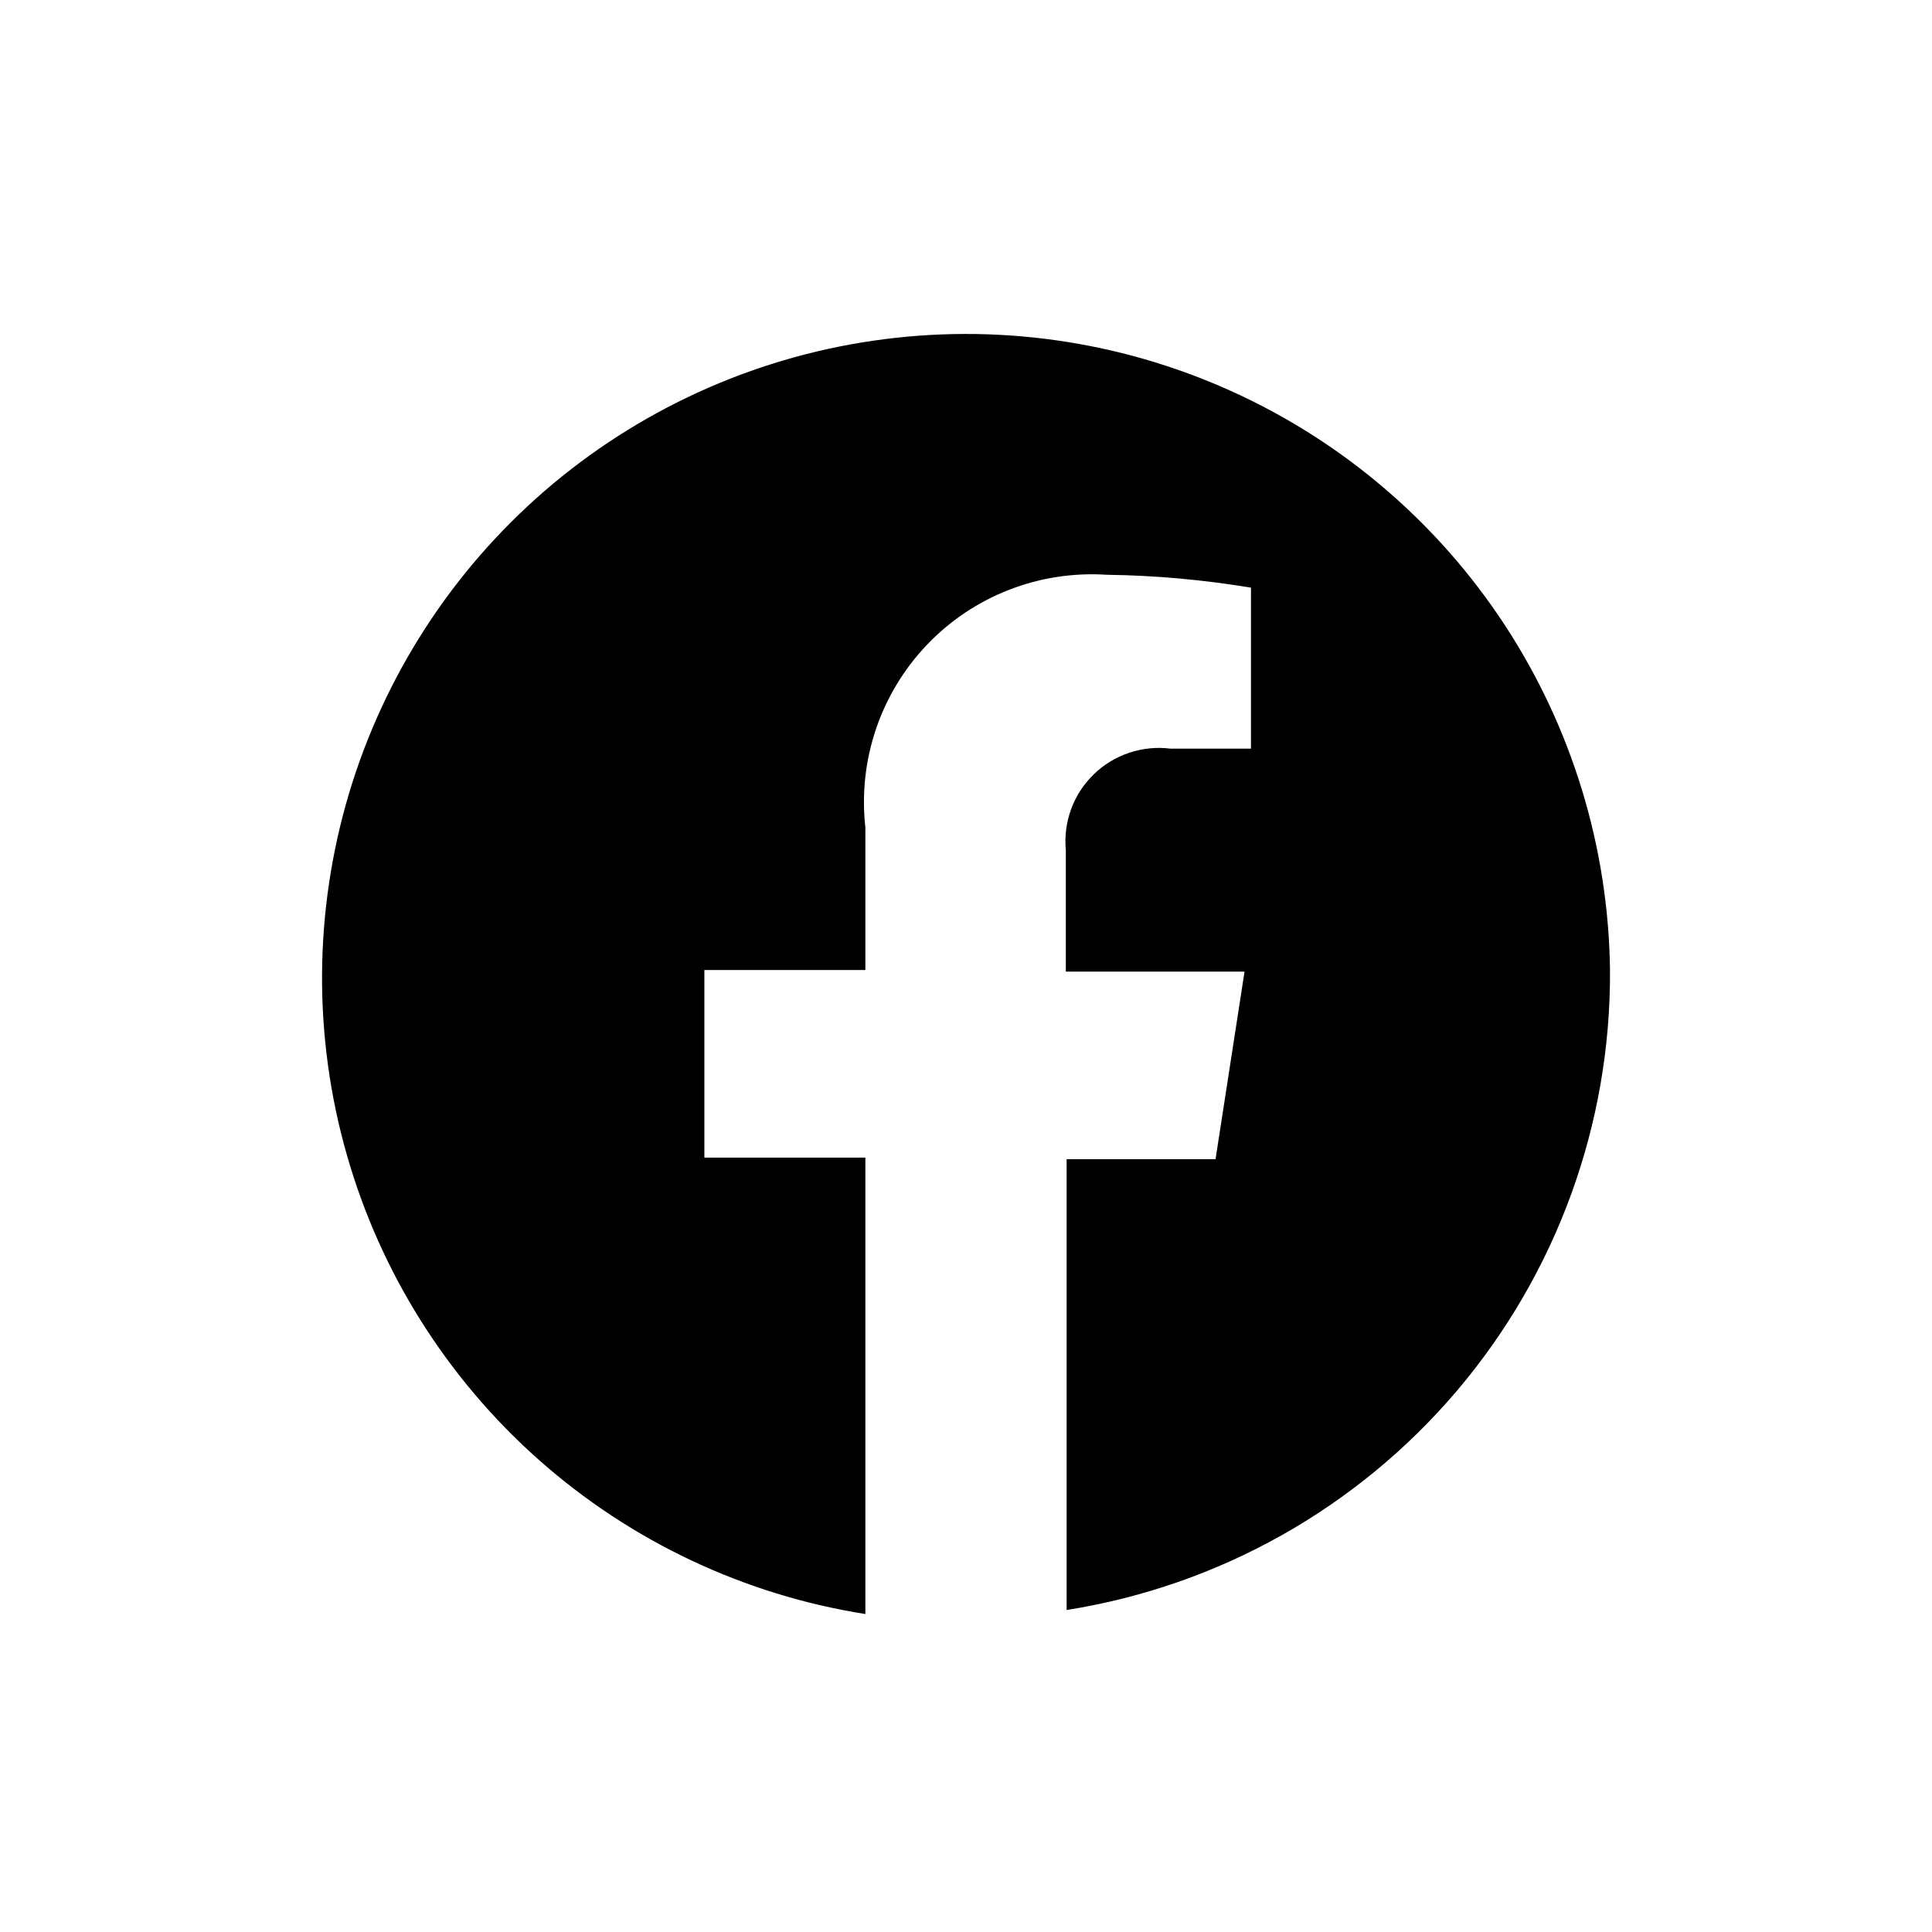
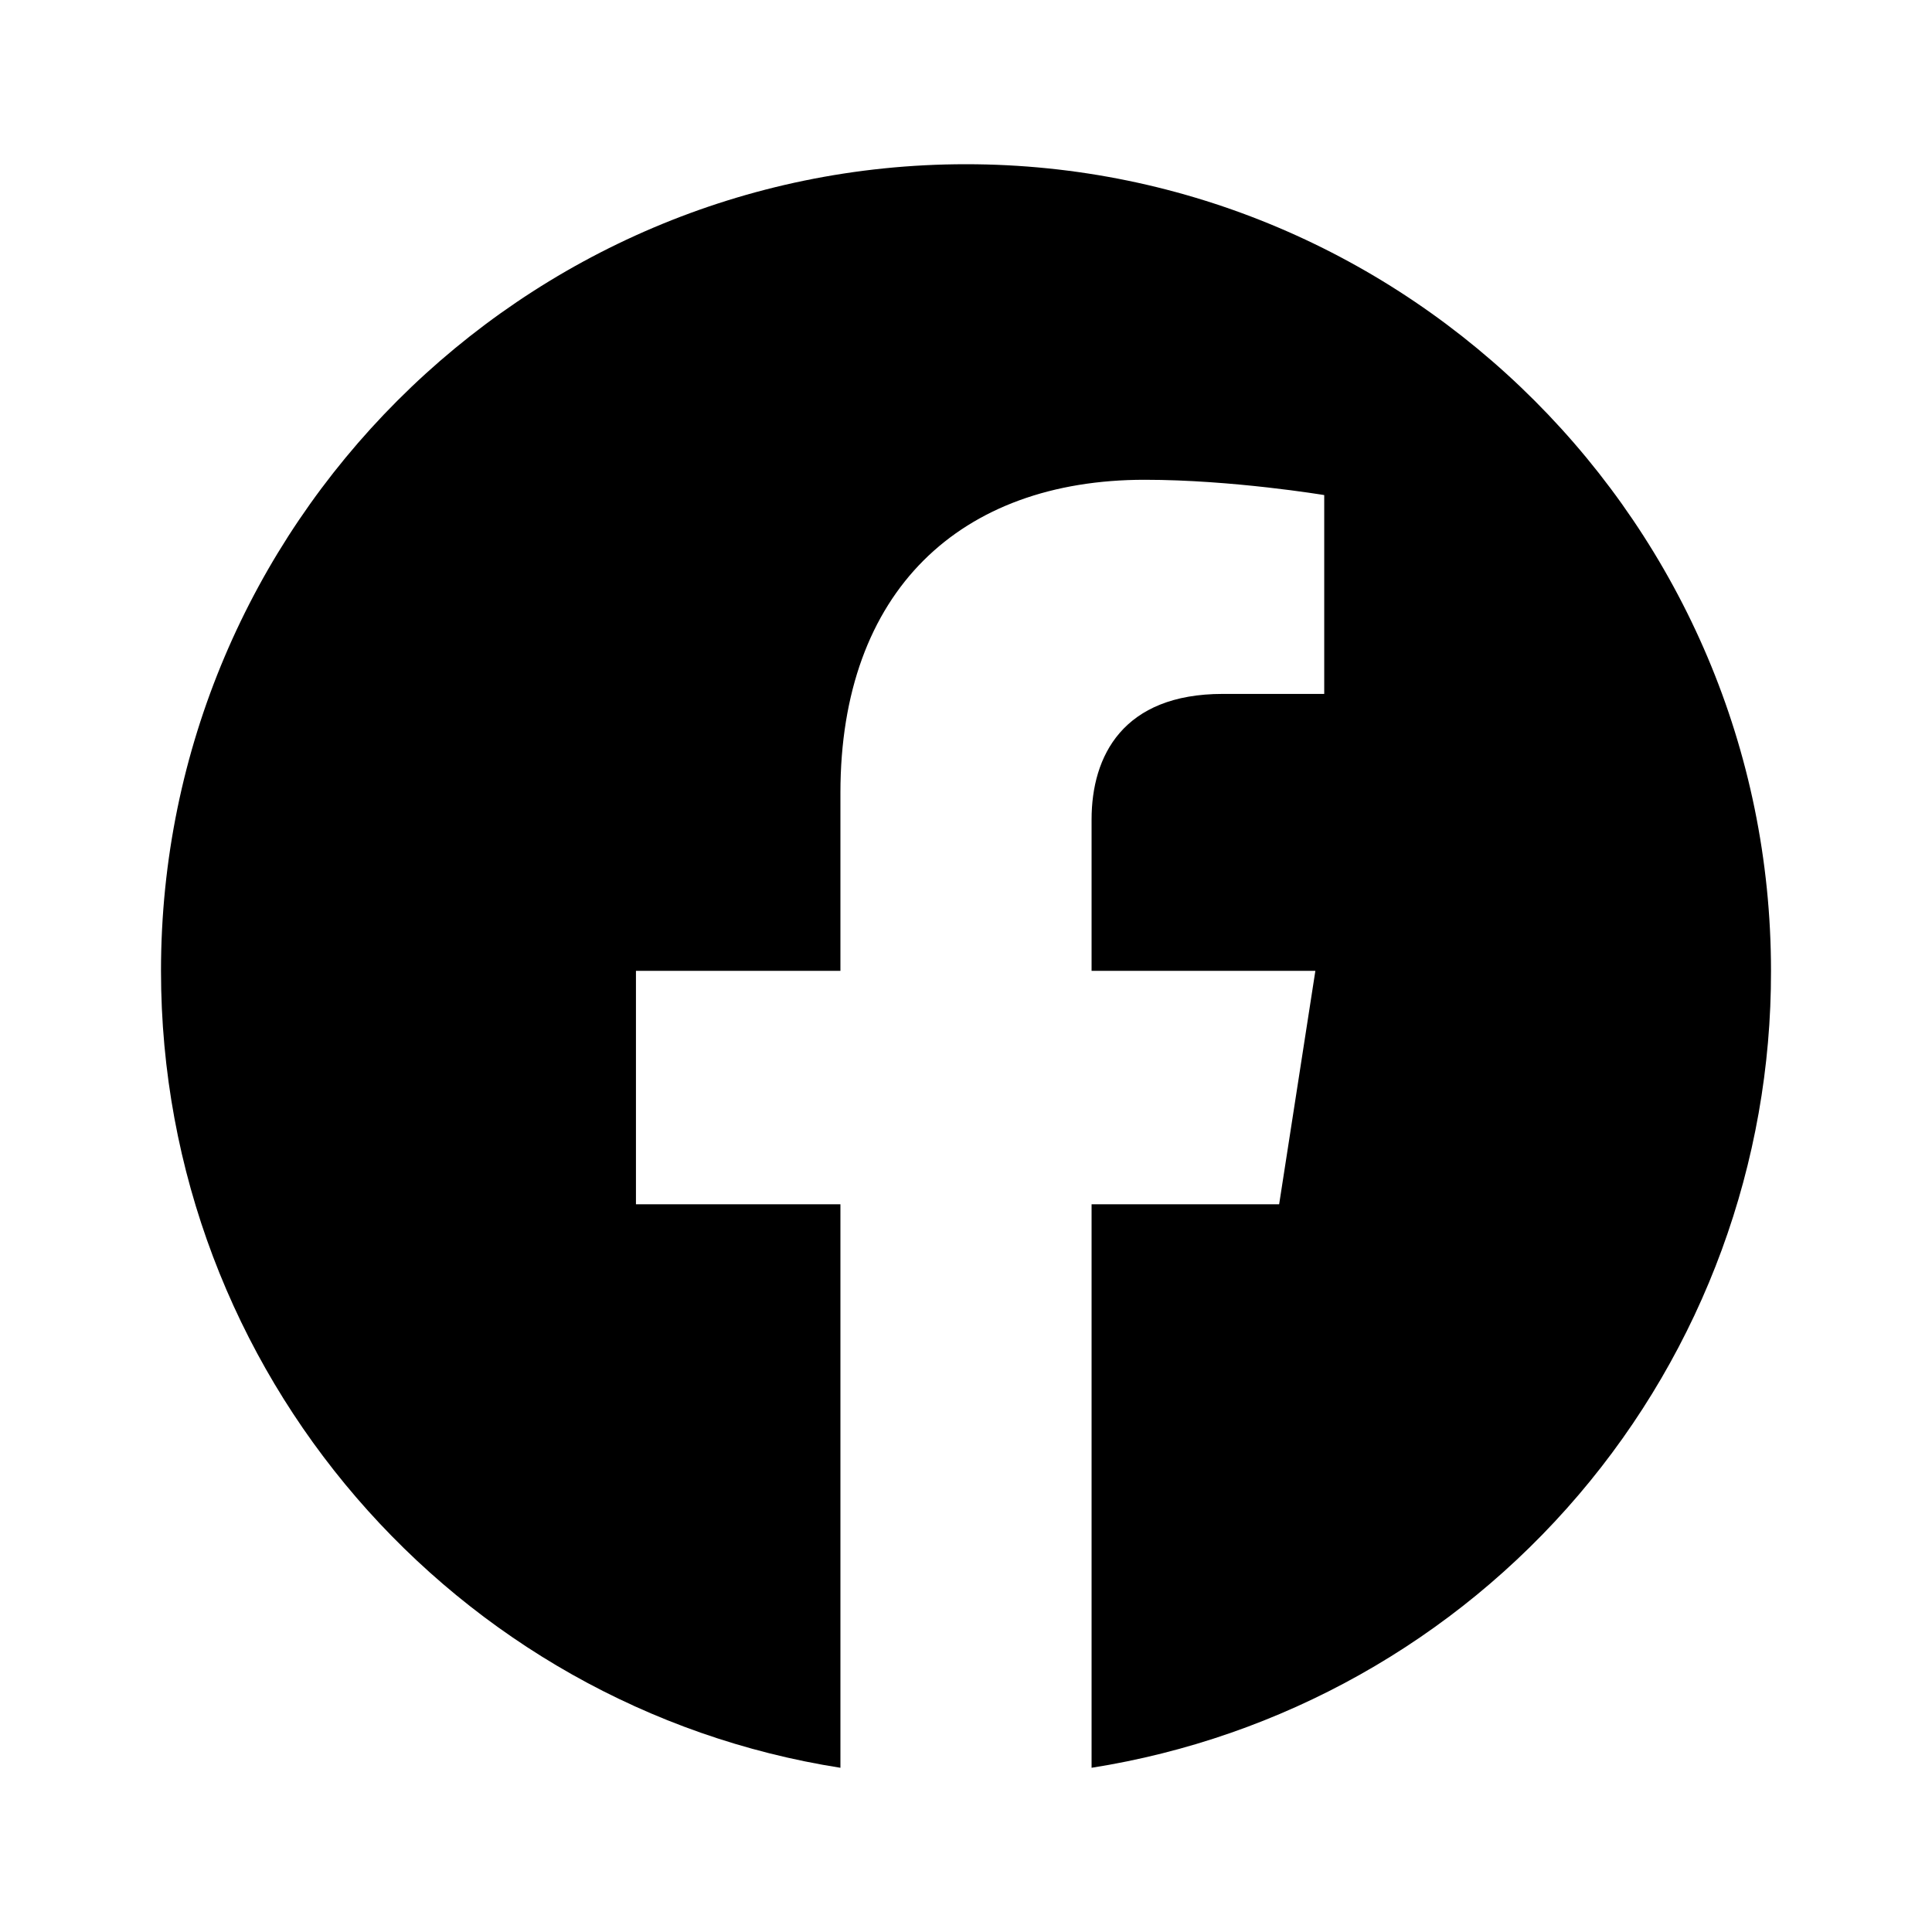
- <svg xmlns="http://www.w3.org/2000/svg" width="800px" height="800px" viewBox="0 0 24 24" fill="none">
-   <path d="M20 12.05C19.981 10.525 19.527 9.038 18.692 7.763C17.856 6.488 16.673 5.478 15.283 4.853C13.892 4.227 12.352 4.012 10.843 4.233C9.335 4.453 7.921 5.1 6.767 6.097C5.614 7.095 4.77 8.401 4.334 9.862C3.899 11.323 3.889 12.878 4.308 14.344C4.726 15.81 5.555 17.126 6.696 18.137C7.838 19.148 9.244 19.812 10.75 20.05V14.38H8.75V12.05H10.75V10.28C10.704 9.868 10.748 9.452 10.881 9.059C11.013 8.667 11.23 8.308 11.516 8.009C11.802 7.709 12.15 7.476 12.537 7.326C12.922 7.176 13.337 7.113 13.75 7.14C14.35 7.148 14.948 7.202 15.54 7.3V9.3H14.54C14.368 9.278 14.192 9.296 14.028 9.351C13.863 9.406 13.712 9.497 13.588 9.618C13.463 9.739 13.367 9.886 13.307 10.049C13.246 10.213 13.224 10.387 13.24 10.56V12.07H15.46L15.1 14.4H13.25V20C15.14 19.701 16.86 18.735 18.099 17.276C19.337 15.818 20.012 13.963 20 12.05Z" fill="#000000" />
+ <svg xmlns="http://www.w3.org/2000/svg" fill="#000000" width="800px" height="800px" viewBox="0 0 24 24">
+   <path d="M12 2.04C6.5 2.04 2 6.53 2 12.06C2 17.06 5.66 21.21 10.44 21.96V14.96H7.9V12.06H10.44V9.85C10.44 7.34 11.93 5.96 14.22 5.96C15.31 5.96 16.45 6.15 16.45 6.15V8.62H15.19C13.95 8.62 13.56 9.39 13.56 10.18V12.06H16.34L15.89 14.96H13.56V21.96C15.916 21.588 18.062 20.386 19.61 18.57C21.158 16.755 22.005 14.446 22 12.06C22 6.53 17.5 2.04 12 2.04Z" />
</svg>
